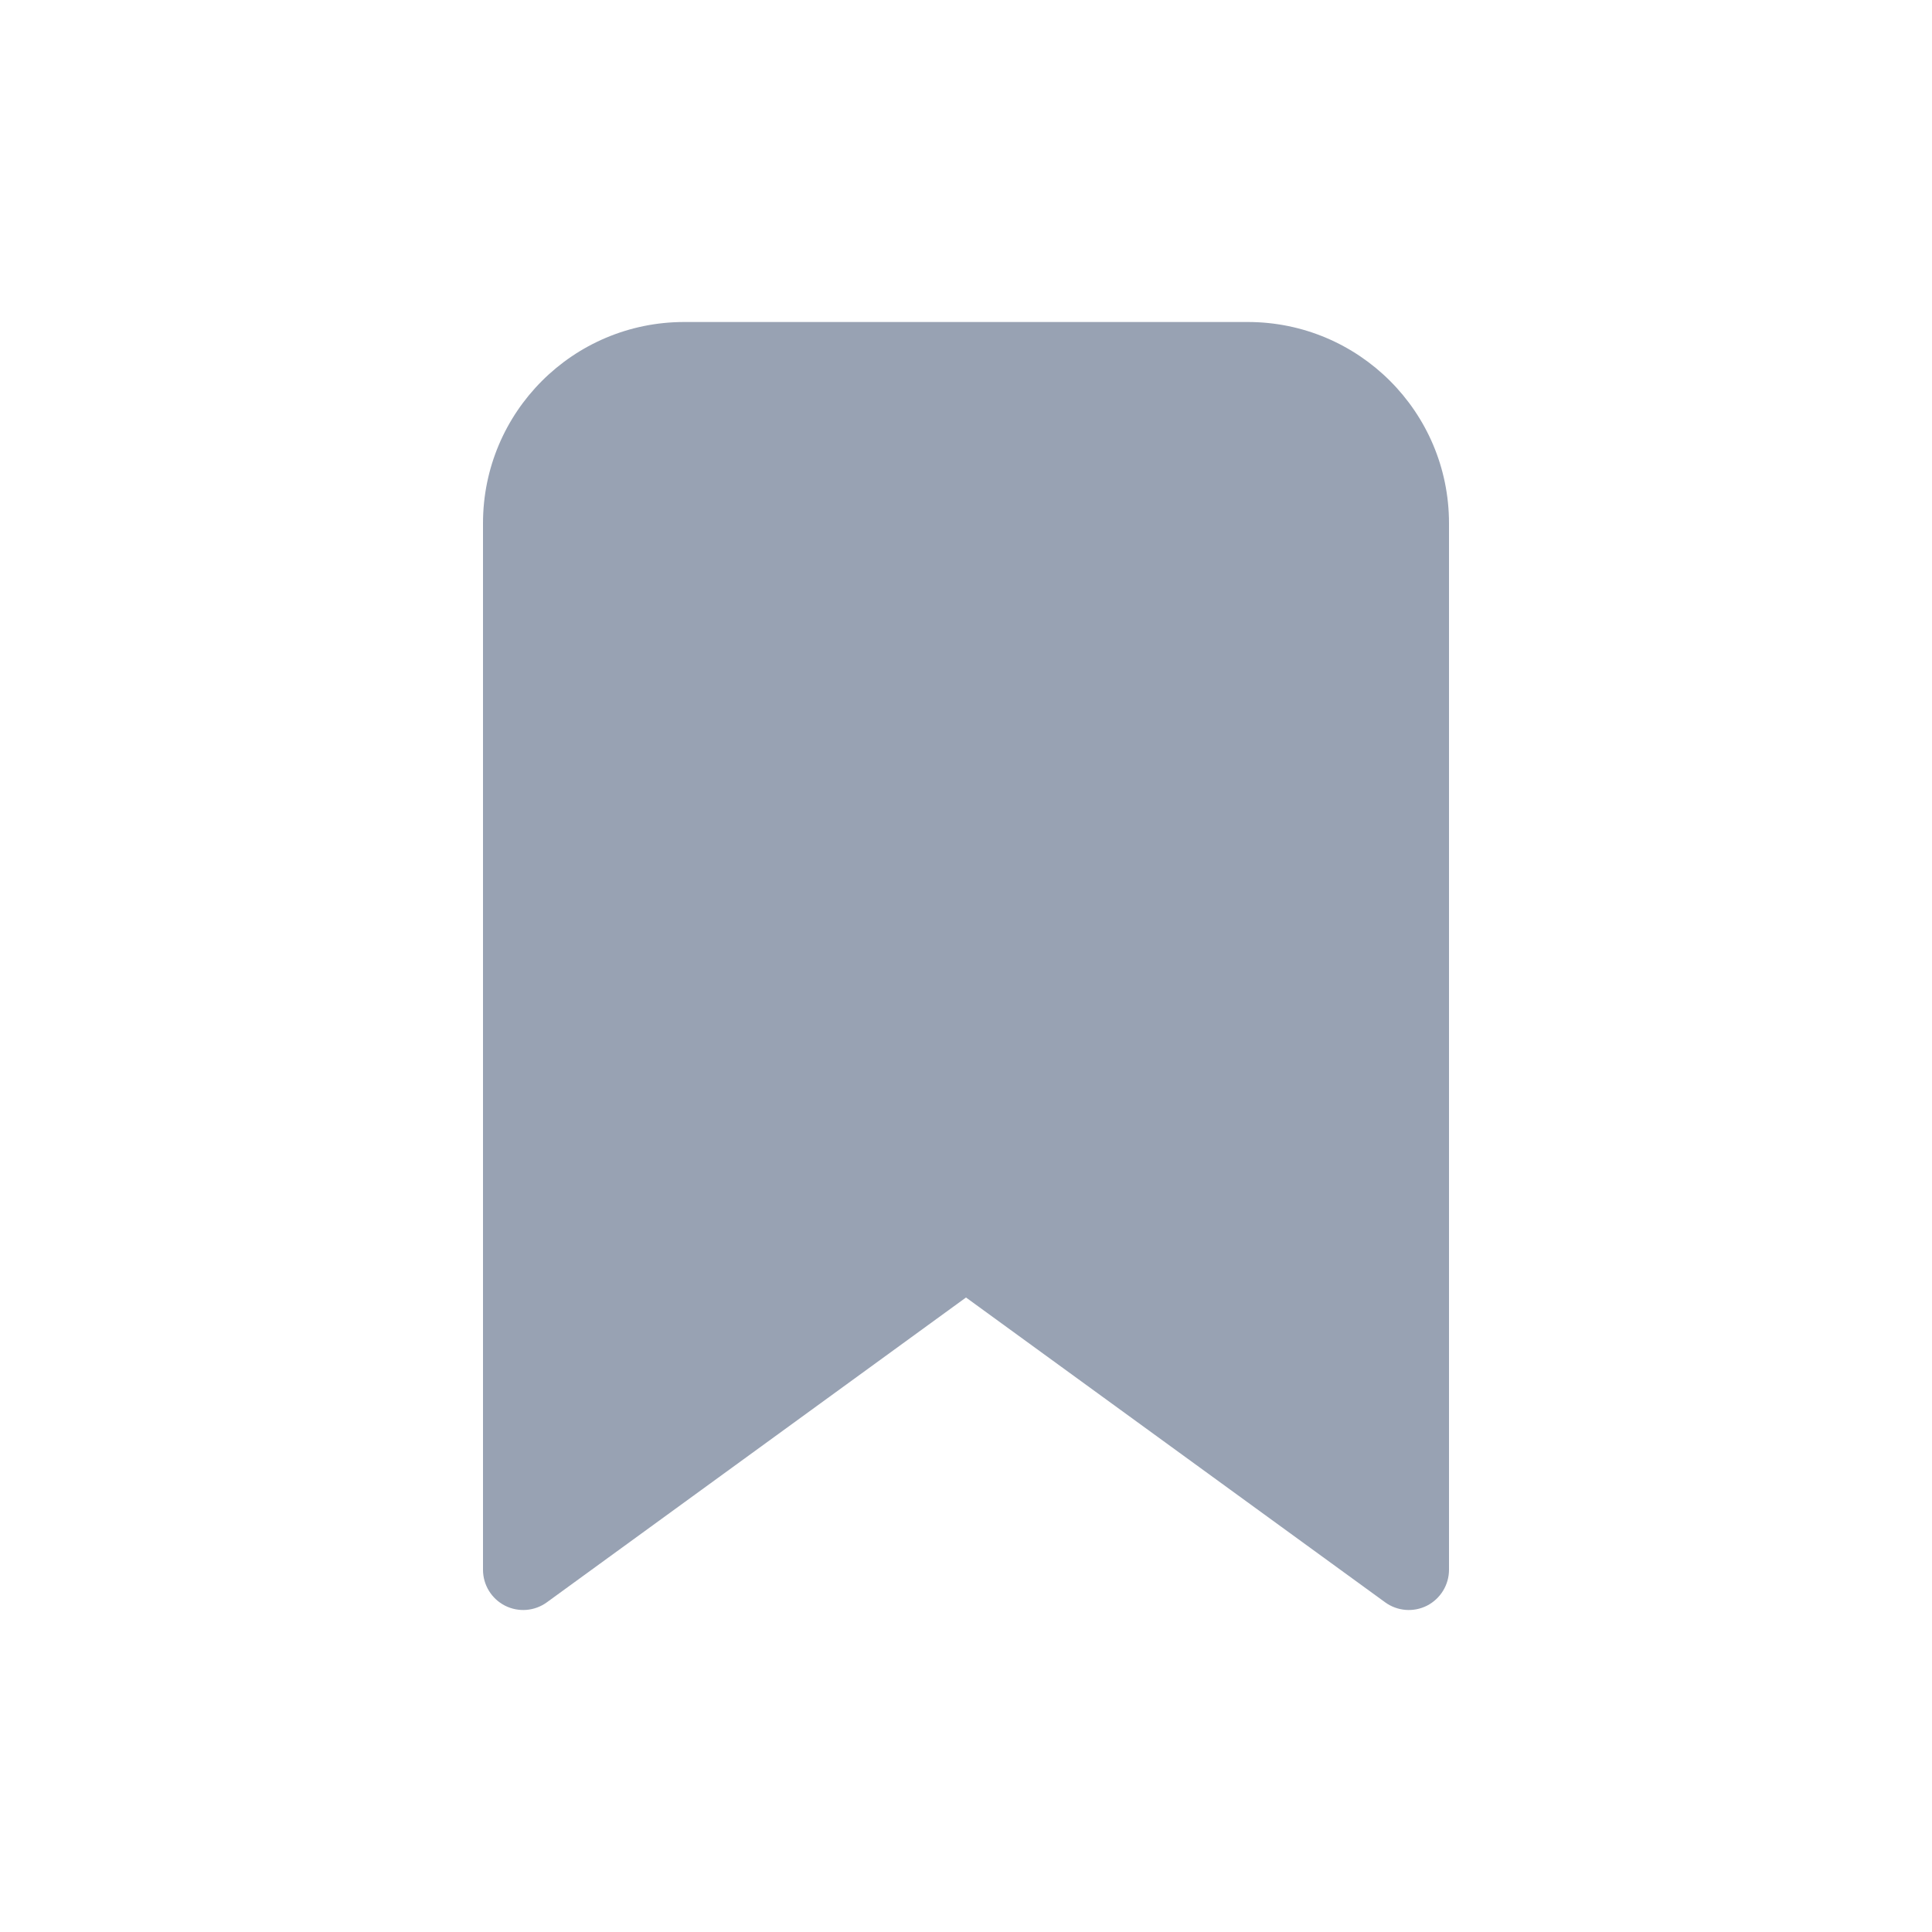
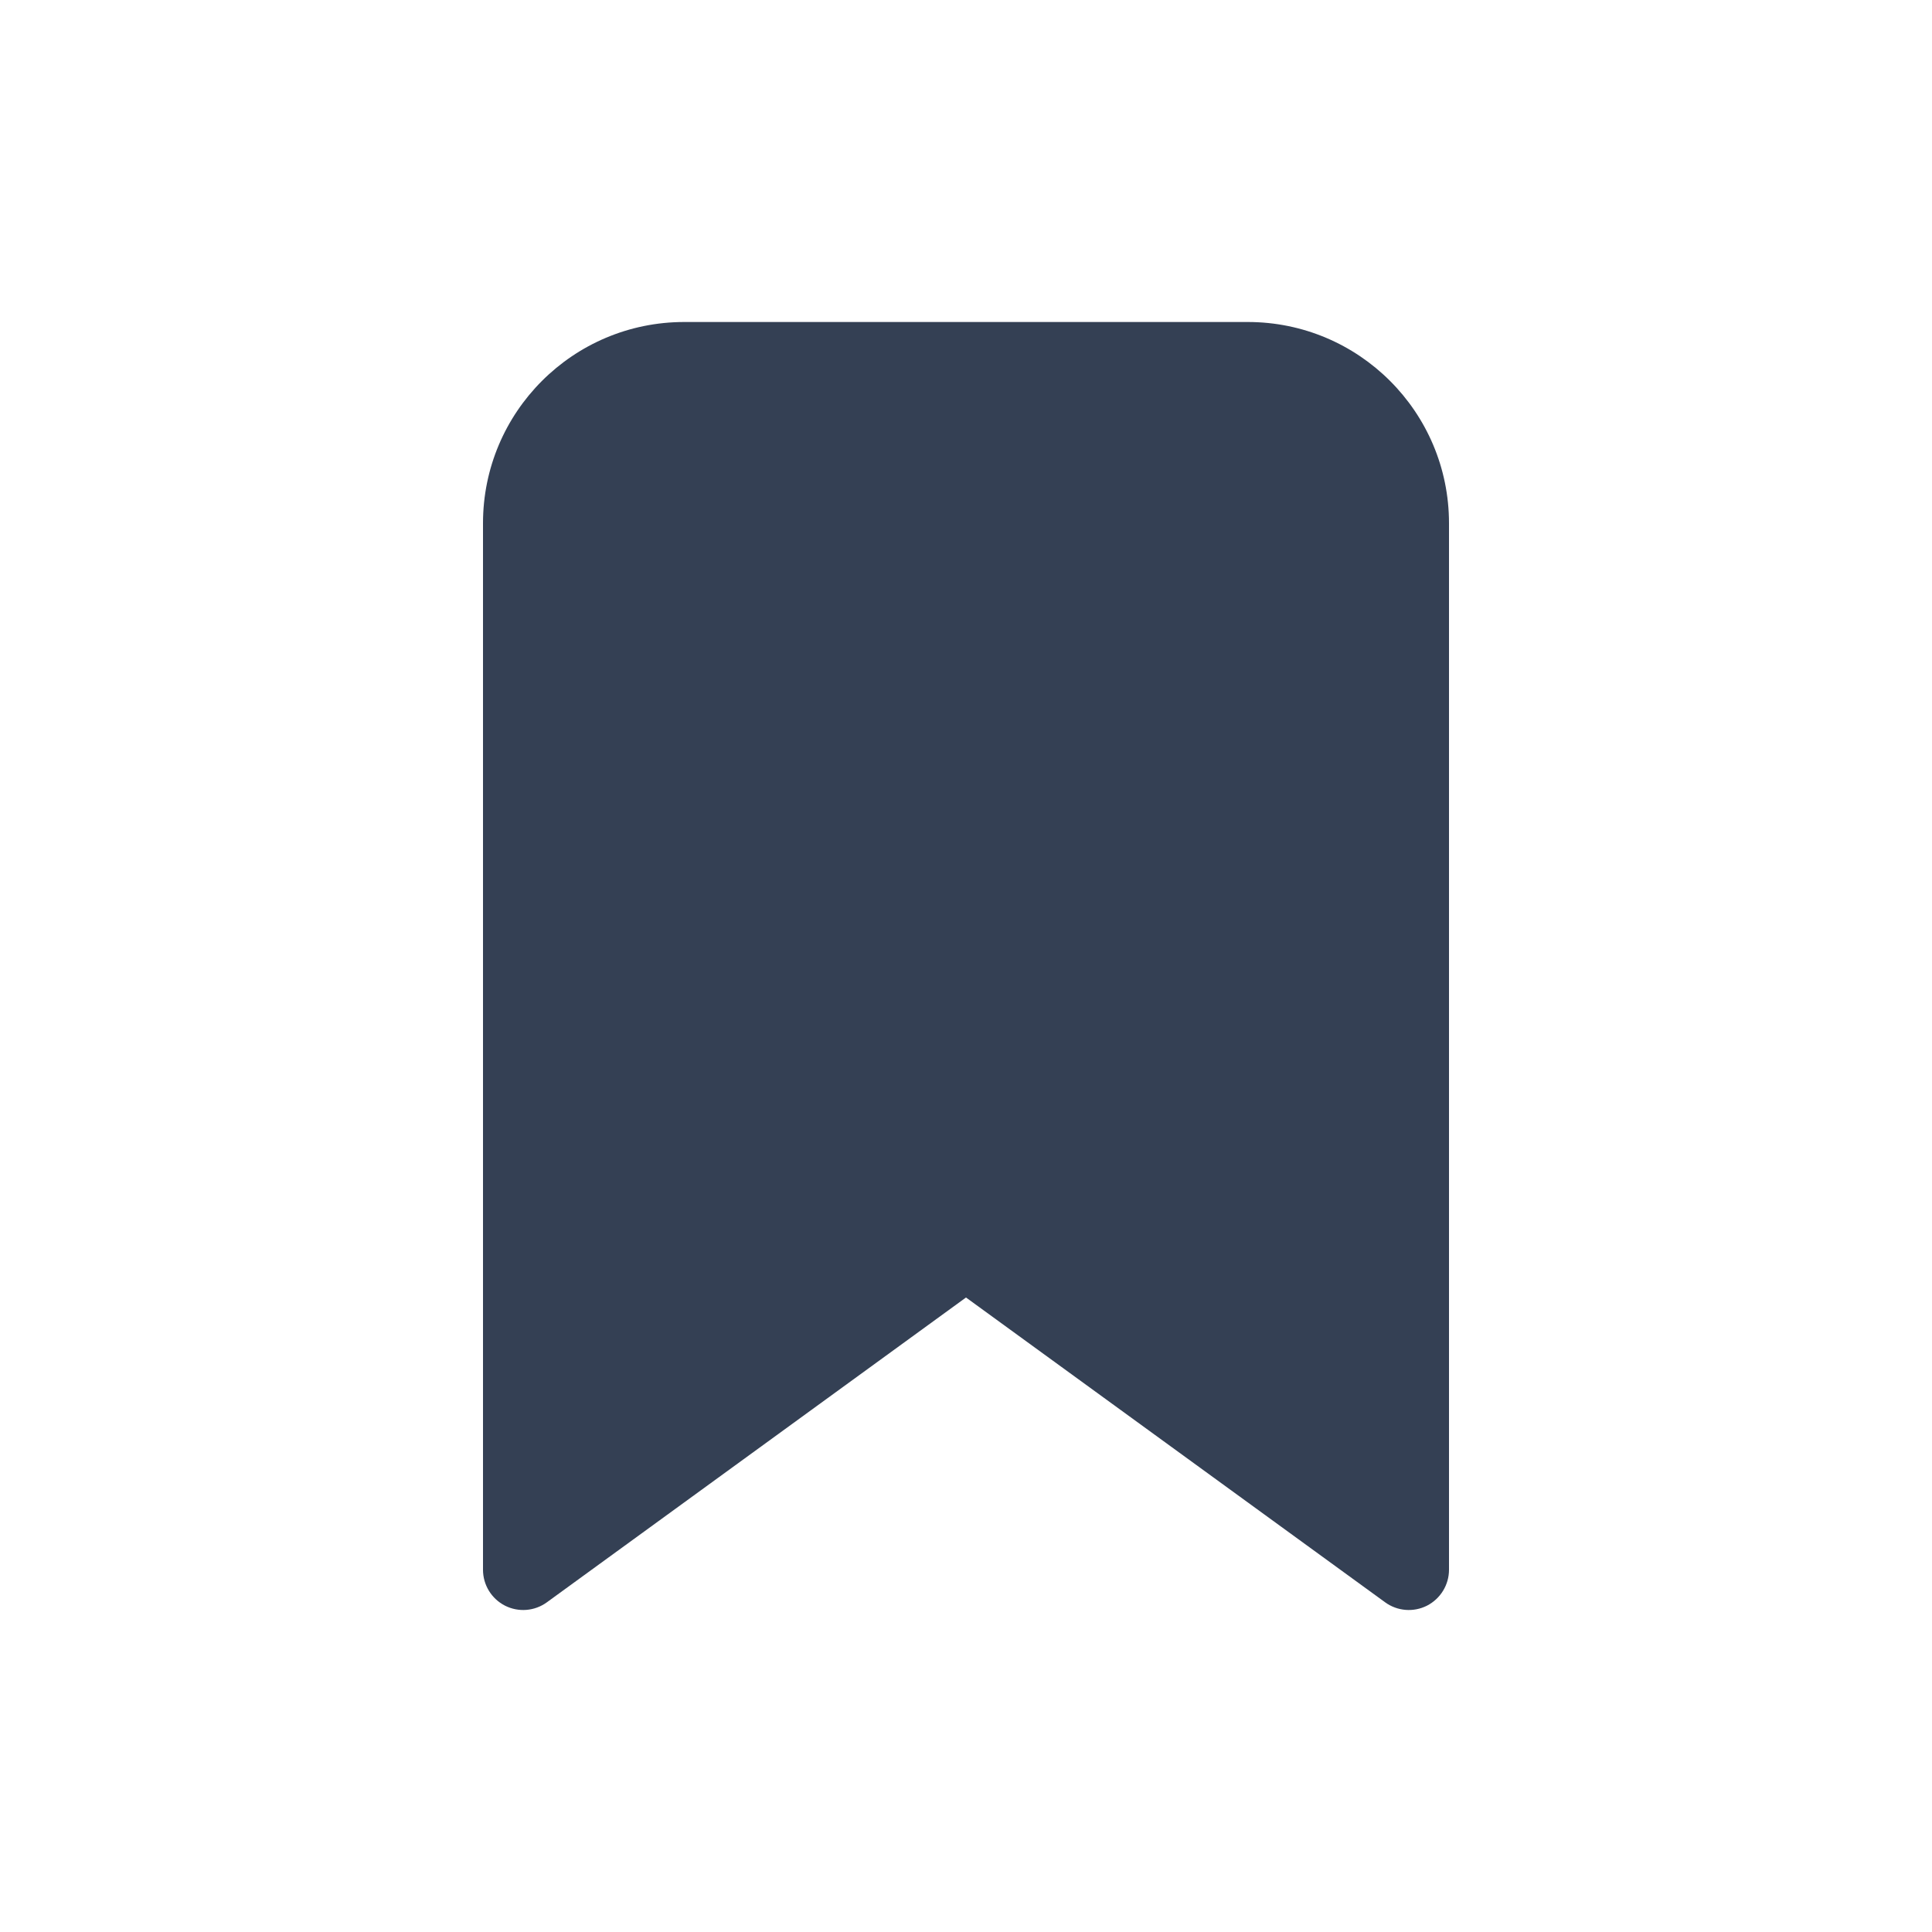
<svg xmlns="http://www.w3.org/2000/svg" width="24" height="24" viewBox="0 0 24 24" fill="none">
-   <path d="M6 6.5C6 5.119 7.119 4 8.5 4H15.5C16.881 4 18 5.119 18 6.5V19.5C18 19.688 17.894 19.86 17.727 19.946C17.559 20.031 17.358 20.015 17.206 19.904L12 16.118L6.794 19.904C6.642 20.015 6.441 20.031 6.273 19.946C6.105 19.86 6 19.688 6 19.5V6.5Z" fill="#98A2B3" />
+   <path d="M6 6.5C6 5.119 7.119 4 8.5 4H15.5C16.881 4 18 5.119 18 6.5V19.5C18 19.688 17.894 19.86 17.727 19.946C17.559 20.031 17.358 20.015 17.206 19.904L12 16.118L6.794 19.904C6.642 20.015 6.441 20.031 6.273 19.946C6.105 19.86 6 19.688 6 19.5V6.5Z" fill="#344054" />
</svg>
